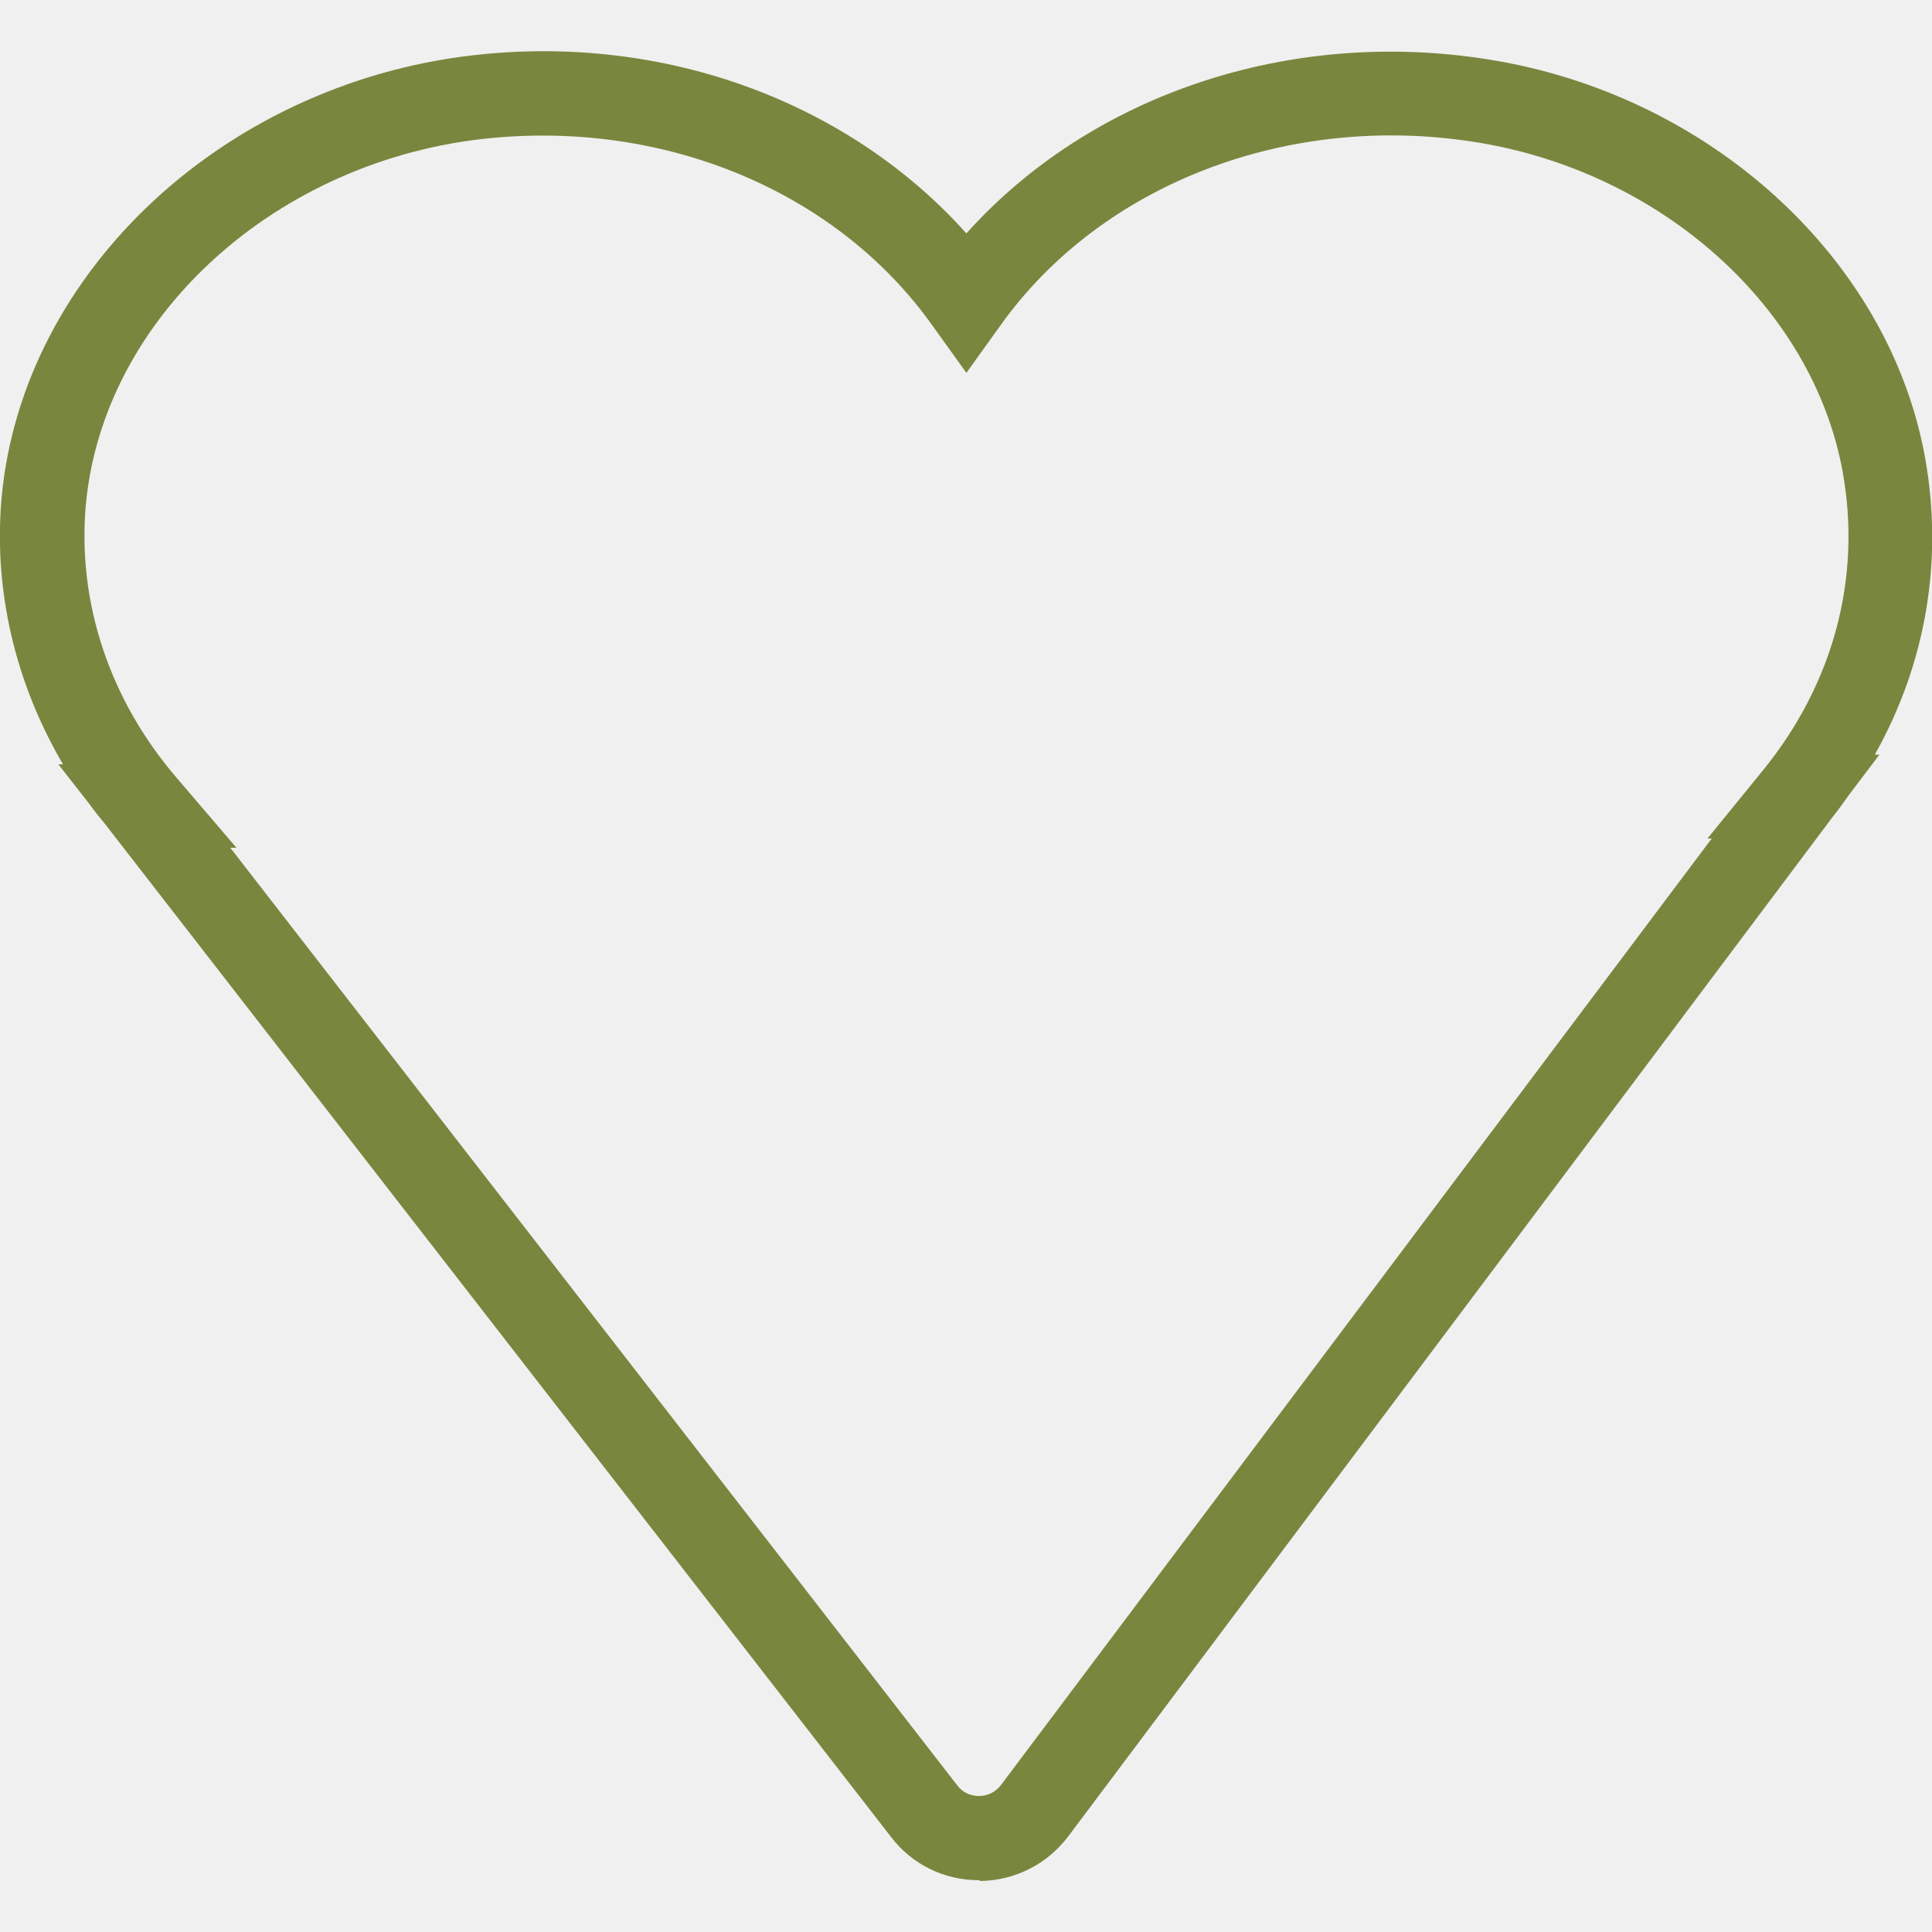
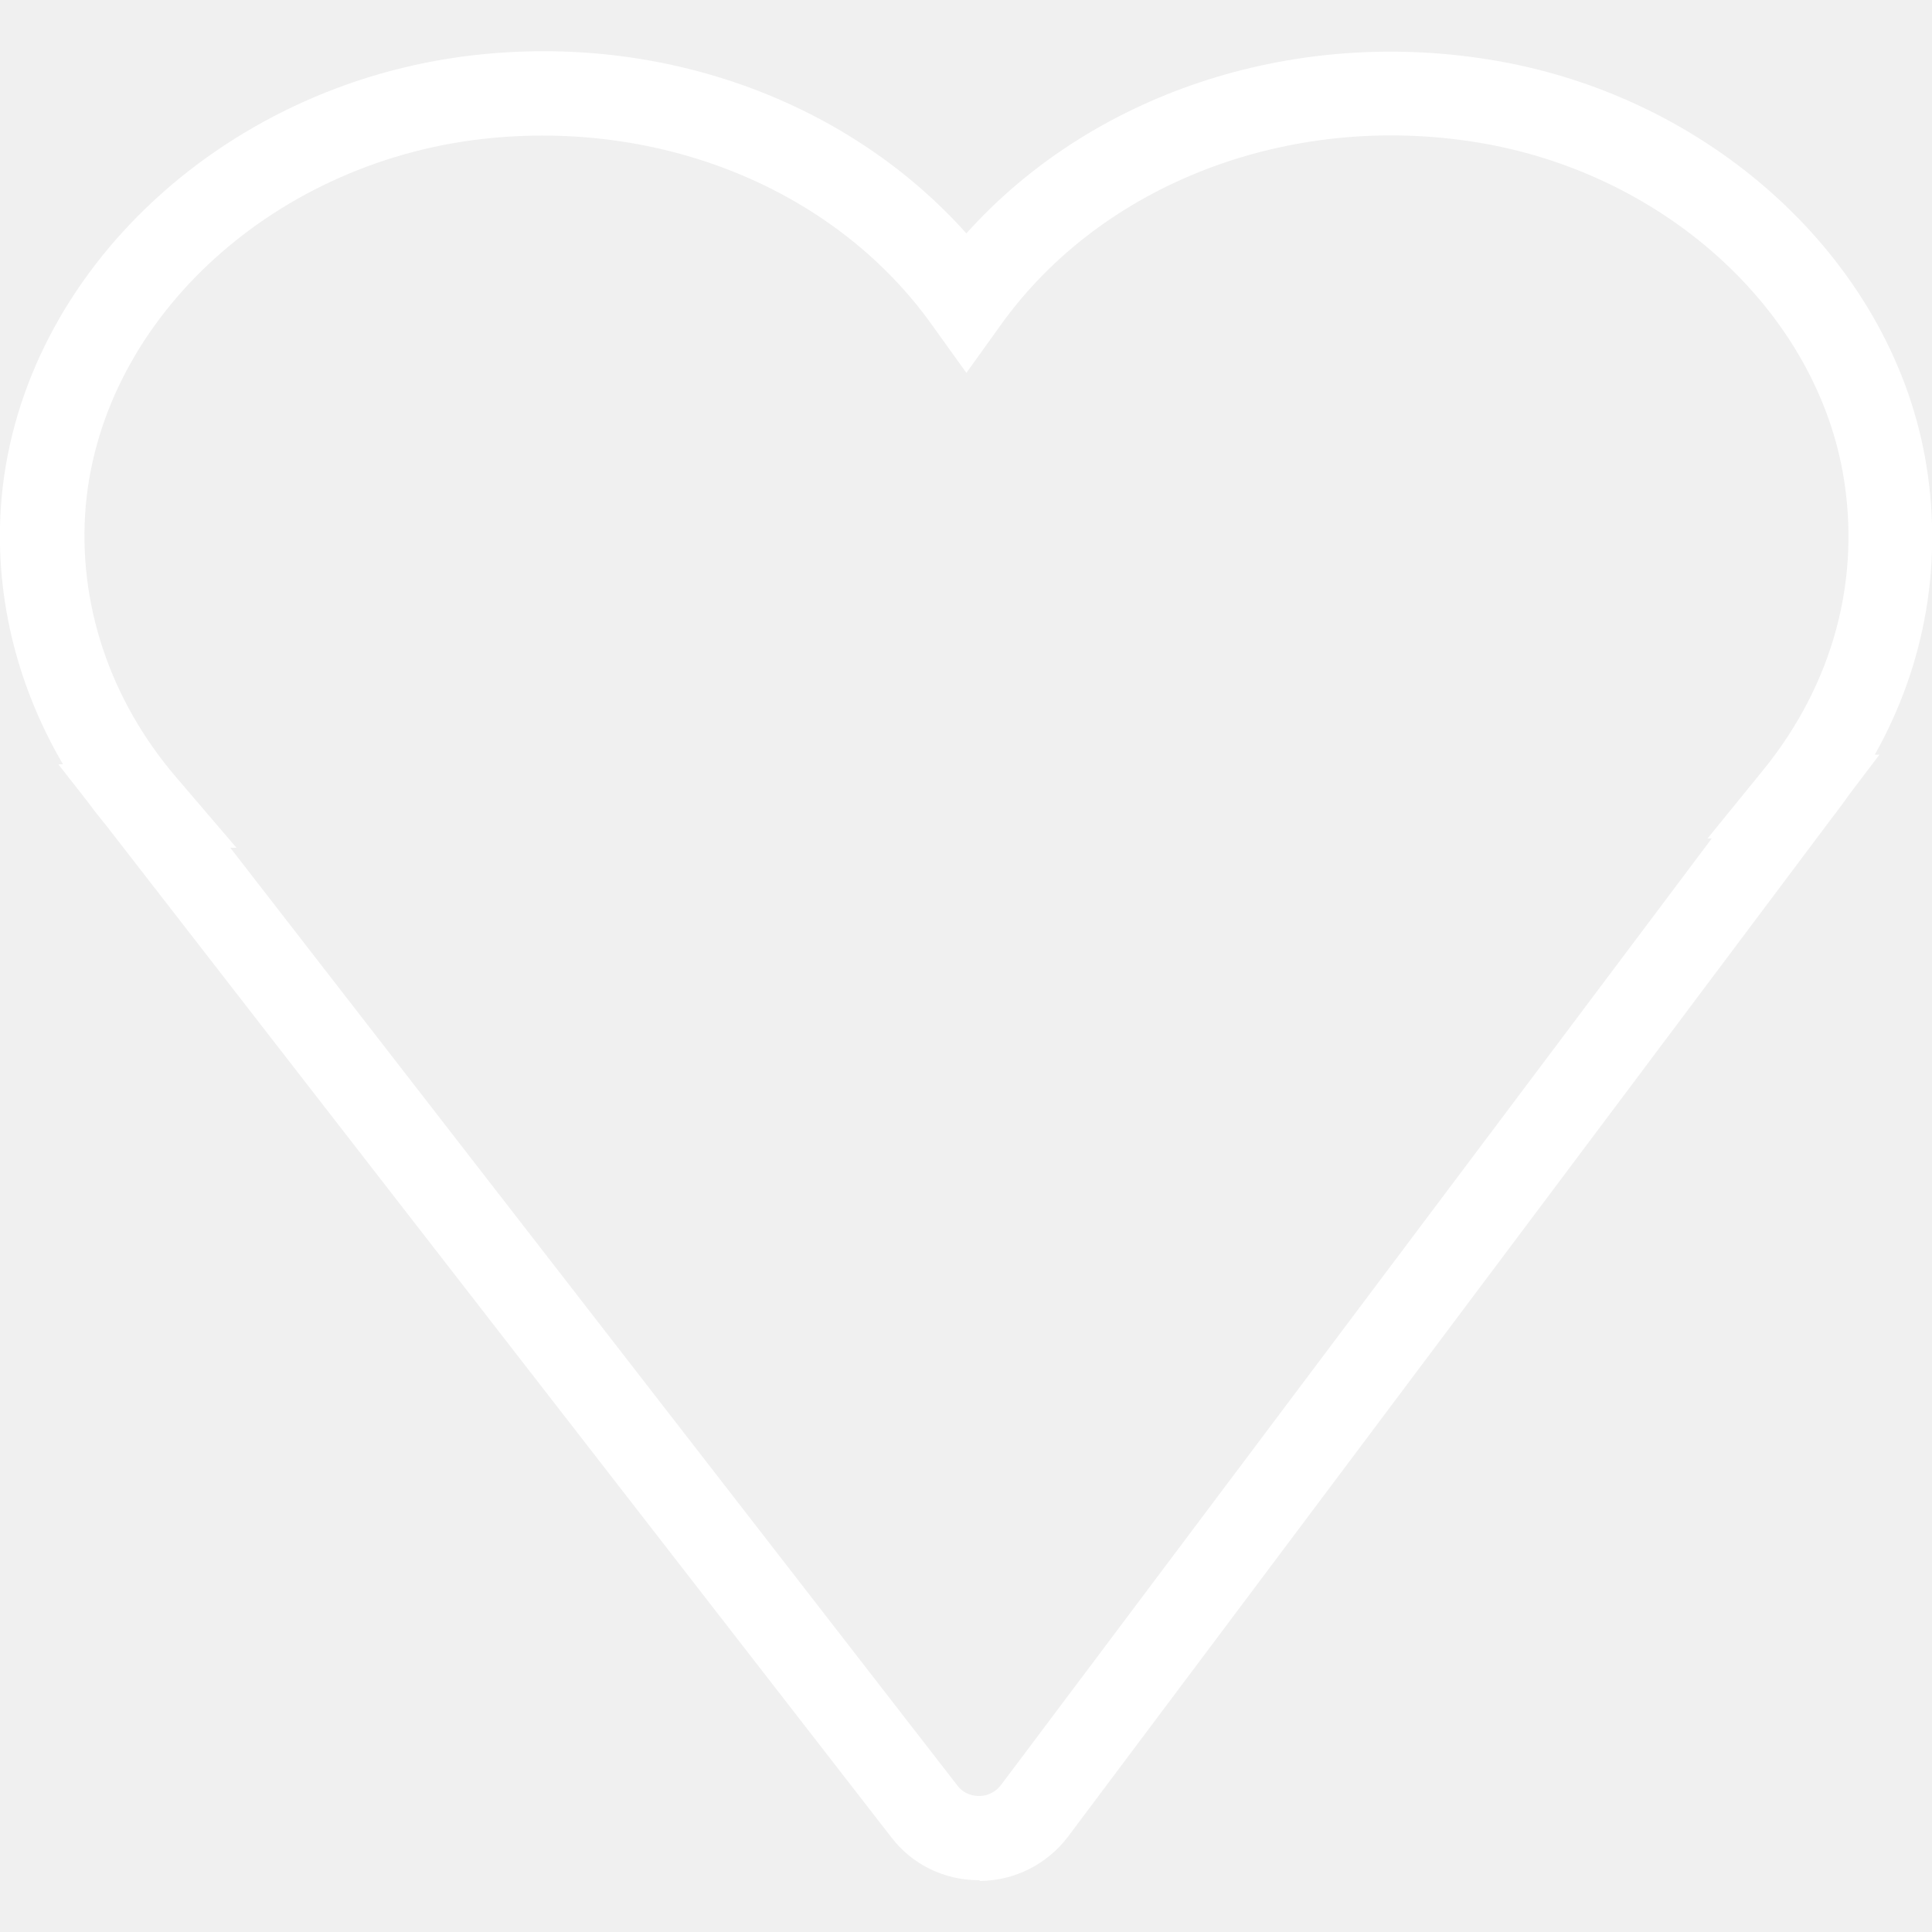
<svg xmlns="http://www.w3.org/2000/svg" version="1.1" id="Layer_1" x="0px" y="0px" viewBox="0 0 500 500" style="enable-background:new 0 0 500 500;" xml:space="preserve">
  <style type="text/css">
- 	.st0{fill:#79863E;}
+ 	.st0{fill:#FFFFFF;}
</style>
  <g>
    <g>
      <g>
-         <path class="st0" d="M253.4,486.6c-9.1,0-17.4-4.1-22.8-11.2L27.3,213.4c-1.5-1.8-3-3.7-4.3-5.5l-7.9-10.1h1.2     C4,176.8-1.7,152.9,0.4,129C5.7,69.8,59.3,20.3,125.3,14c48.4-4.7,94.9,13,124.8,46.4c32.1-35.8,83.5-53.3,135.2-45     c57.2,9.1,103.6,51.5,112.9,103l0,0c4.8,26.7,0.2,53.4-13,76.9h1.2l-7.8,10.3c-1.5,2.1-3,4.2-4.6,6.2l-0.6,0.8L276.5,475.2     c-5.5,7.3-13.9,11.5-22.9,11.6C253.5,486.6,253.5,486.6,253.4,486.6z M59.6,219.4L247.7,462c1.8,2.4,4.2,2.8,5.7,2.8     c1.3,0,3.8-0.4,5.7-2.9L443,217h-1.1l14.4-17.7c18.2-22.4,25.5-49.7,20.6-77.1l0,0c-7.7-42.6-46.8-77.7-94.9-85.4     c-48.6-7.8-96.9,10.8-123,47.3l-8.9,12.4l-8.9-12.4c-24.4-34.2-68.1-52.7-113.8-48.4C71.8,40.9,26.6,81.9,22.2,130.8     c-2.2,25.2,6.2,50.4,23.6,70.6l15.4,18L59.6,219.4L59.6,219.4z" />
+         <path class="st0" d="M253.4,486.6c-9.1,0-17.4-4.1-22.8-11.2l-203.3-262c-1.5-1.8-3-3.7-4.3-5.5l-7.9-10.1h1.2     C4,176.8-1.7,152.9,0.4,129C5.7,69.8,59.3,20.3,125.3,14c48.4-4.7,94.9,13,124.8,46.4c32.1-35.8,83.5-53.3,135.2-45     c57.2,9.1,103.6,51.5,112.9,103l0,0c4.8,26.7,0.2,53.4-13,76.9h1.2l-7.8,10.3c-1.5,2.1-3,4.2-4.6,6.2l-0.6,0.8L276.5,475.2     c-5.5,7.3-13.9,11.5-22.9,11.6C253.5,486.6,253.5,486.6,253.4,486.6z M59.6,219.4L247.7,462c1.8,2.4,4.2,2.8,5.7,2.8     c1.3,0,3.8-0.4,5.7-2.9L443,217h-1.1l14.4-17.7c18.2-22.4,25.5-49.7,20.6-77.1l0,0c-7.7-42.6-46.8-77.7-94.9-85.4     c-48.6-7.8-96.9,10.8-123,47.3l-8.9,12.4l-8.9-12.4c-24.4-34.2-68.1-52.7-113.8-48.4C71.8,40.9,26.6,81.9,22.2,130.8     c-2.2,25.2,6.2,50.4,23.6,70.6l15.4,18H59.6L59.6,219.4z" />
      </g>
    </g>
  </g>
</svg>
